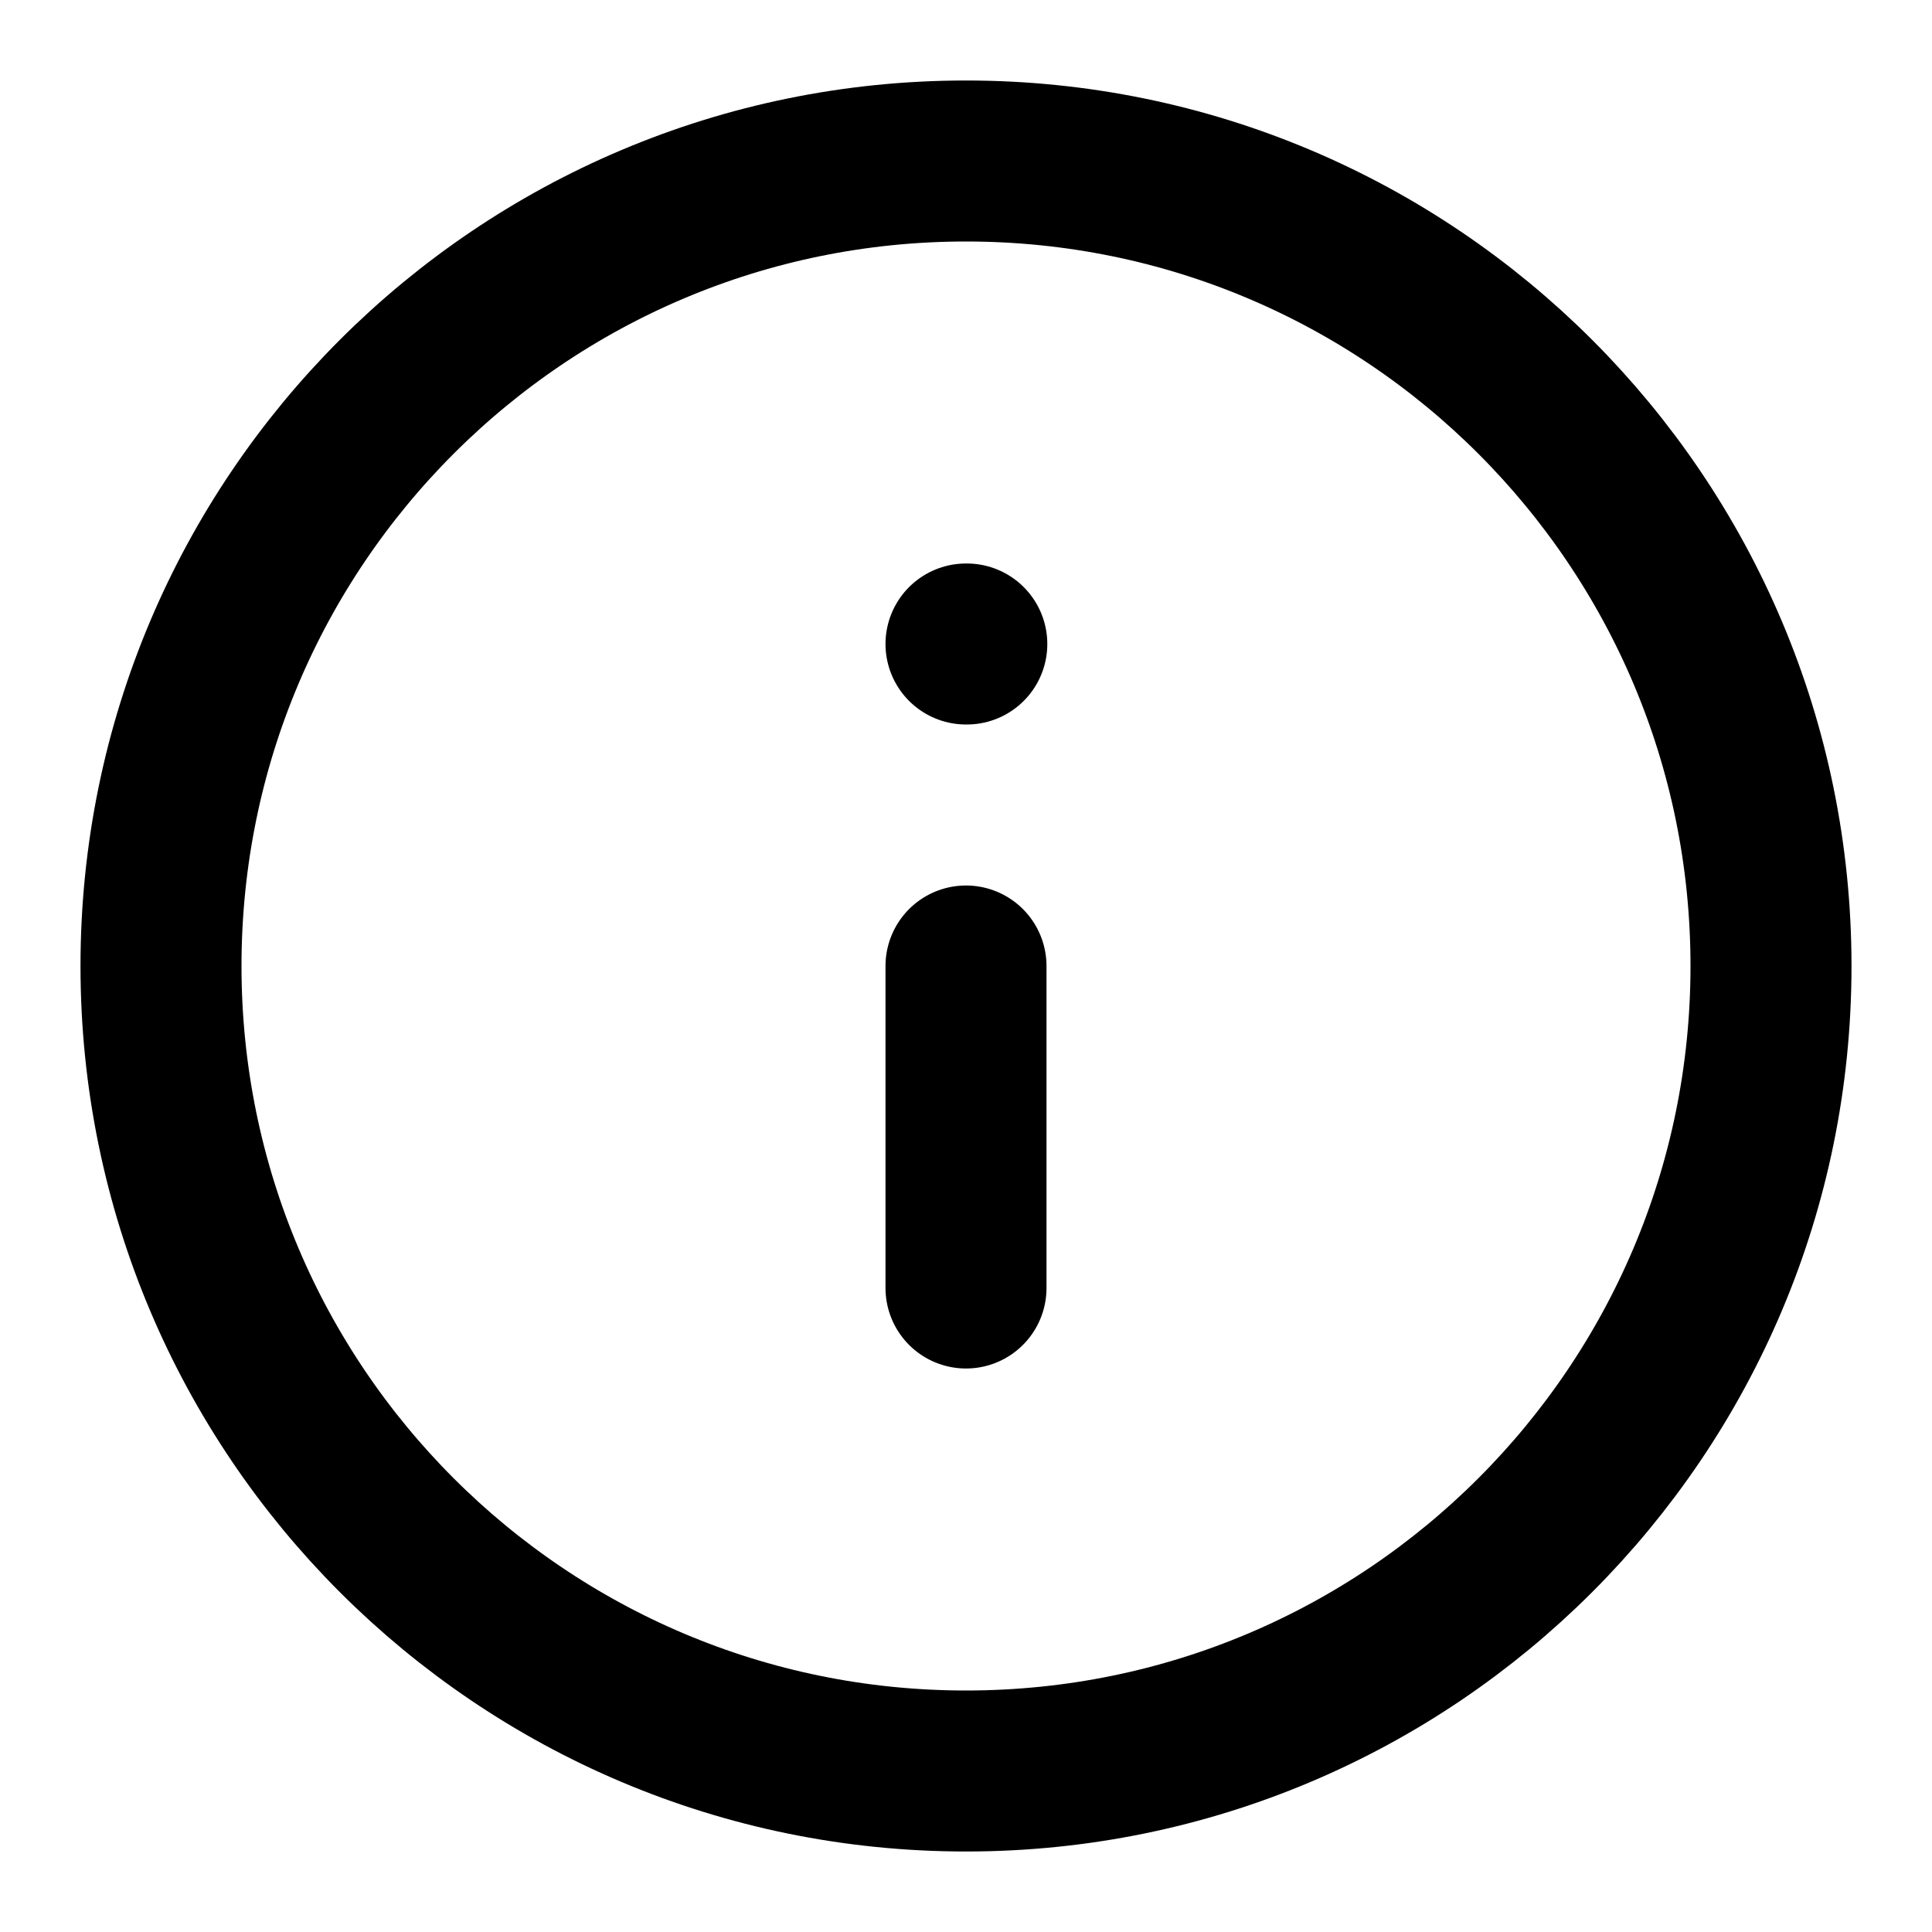
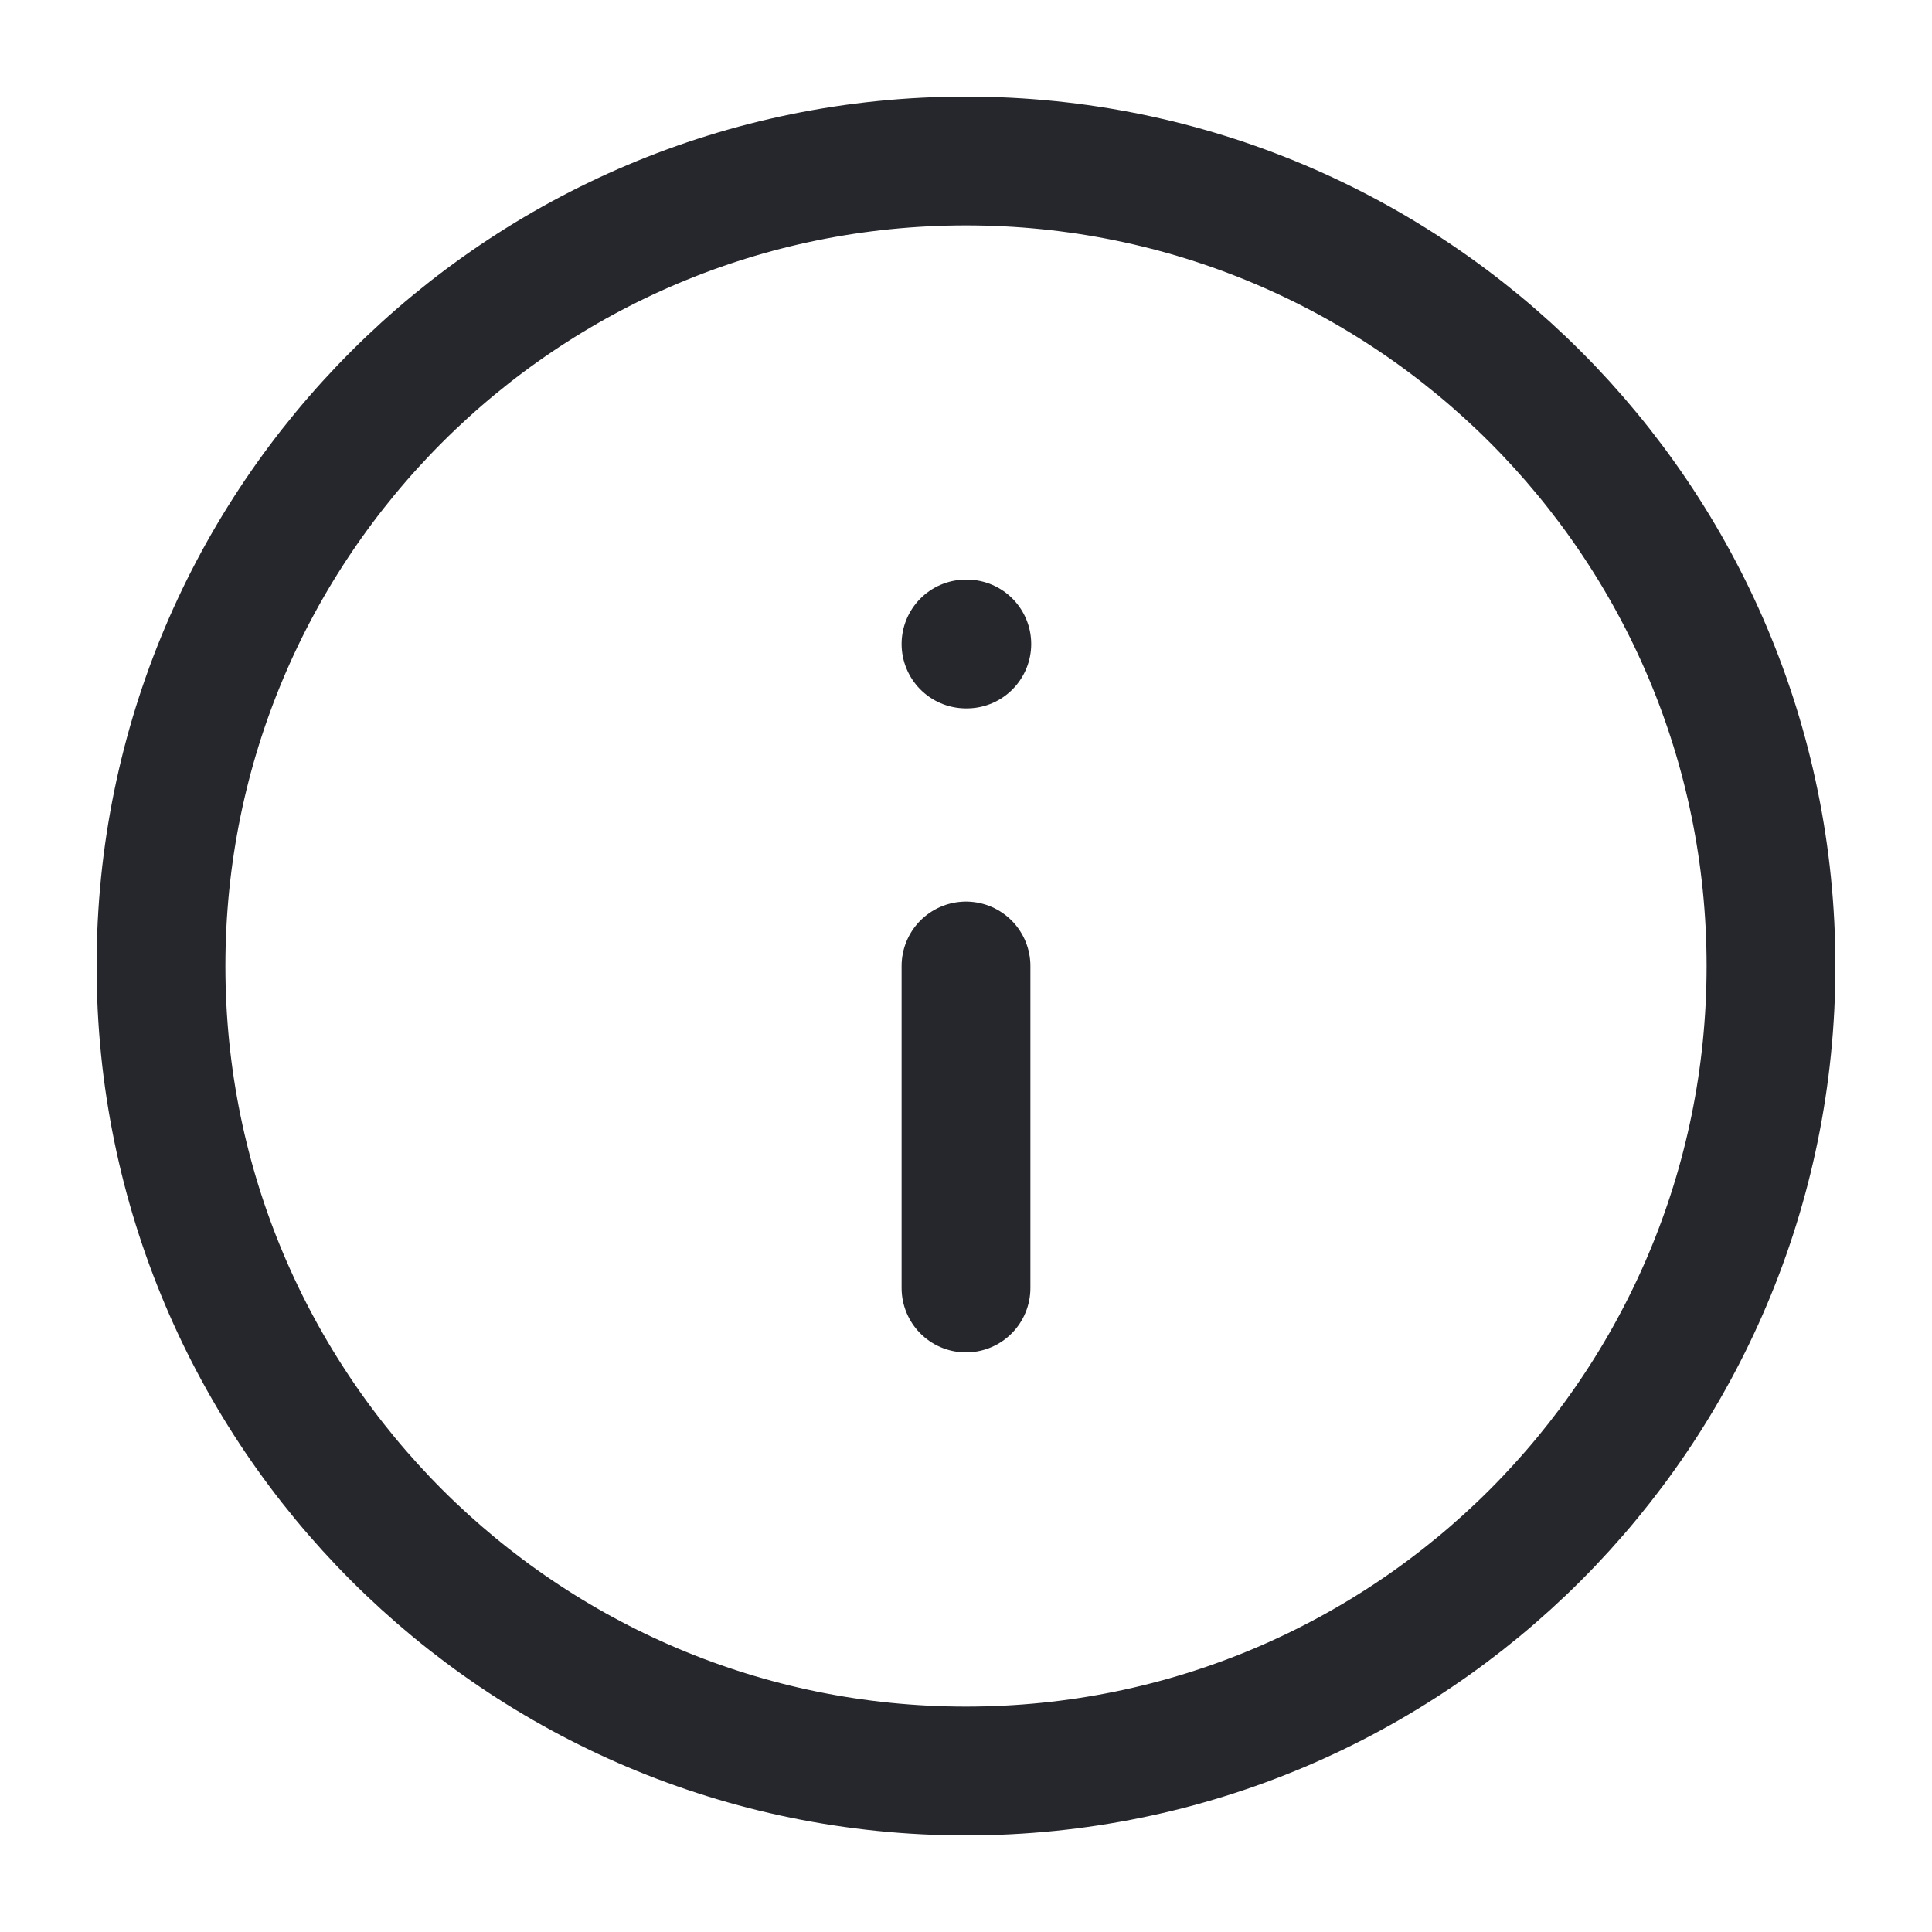
<svg xmlns="http://www.w3.org/2000/svg" width="24" height="24" viewBox="0 0 24 24" fill="none">
-   <path d="M12 16V12M12 8H12.01M22 12C22 17.523 17.523 22 12 22C6.477 22 2 17.523 2 12C2 6.477 6.477 2 12 2C17.523 2 22 6.477 22 12Z" stroke="black" stroke-width="2" stroke-linecap="round" stroke-linejoin="round" />
+   <path d="M12 16V12M12 8H12.01M22 12C22 17.523 17.523 22 12 22C6.477 22 2 17.523 2 12C2 6.477 6.477 2 12 2C17.523 2 22 6.477 22 12Z" stroke="#26272C" stroke-width="1.6" stroke-linecap="round" stroke-linejoin="round" />
</svg>
